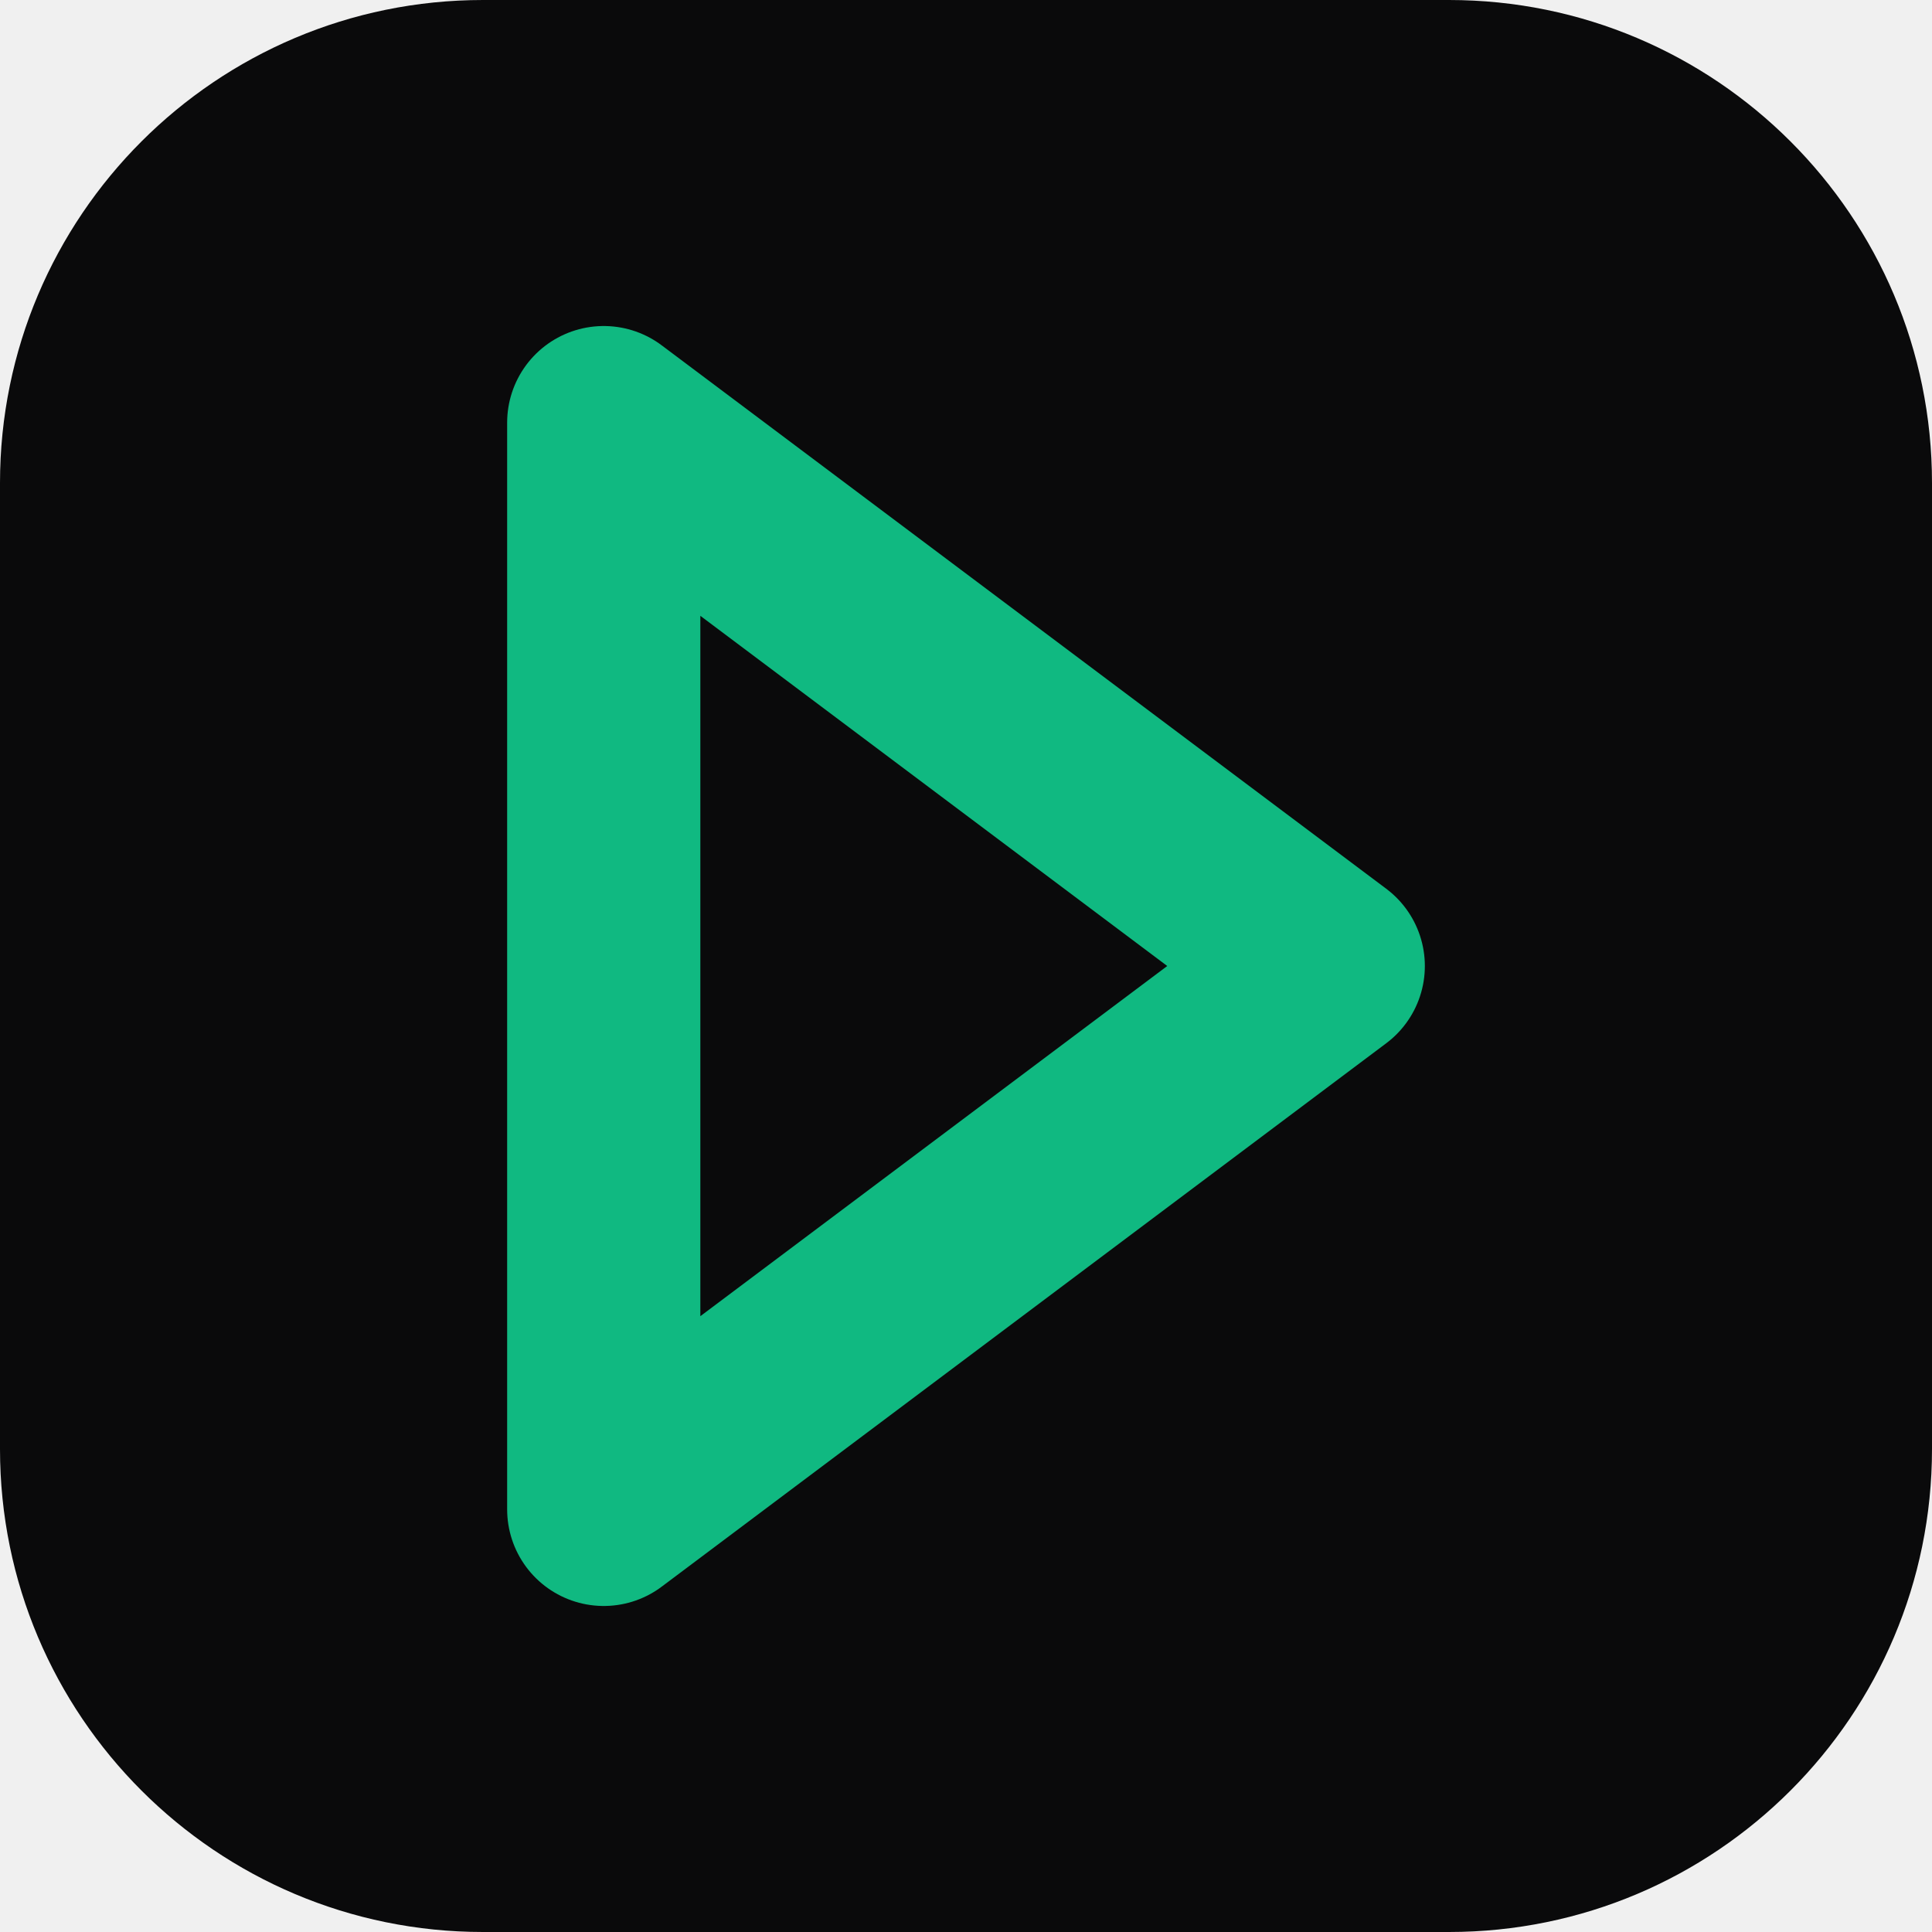
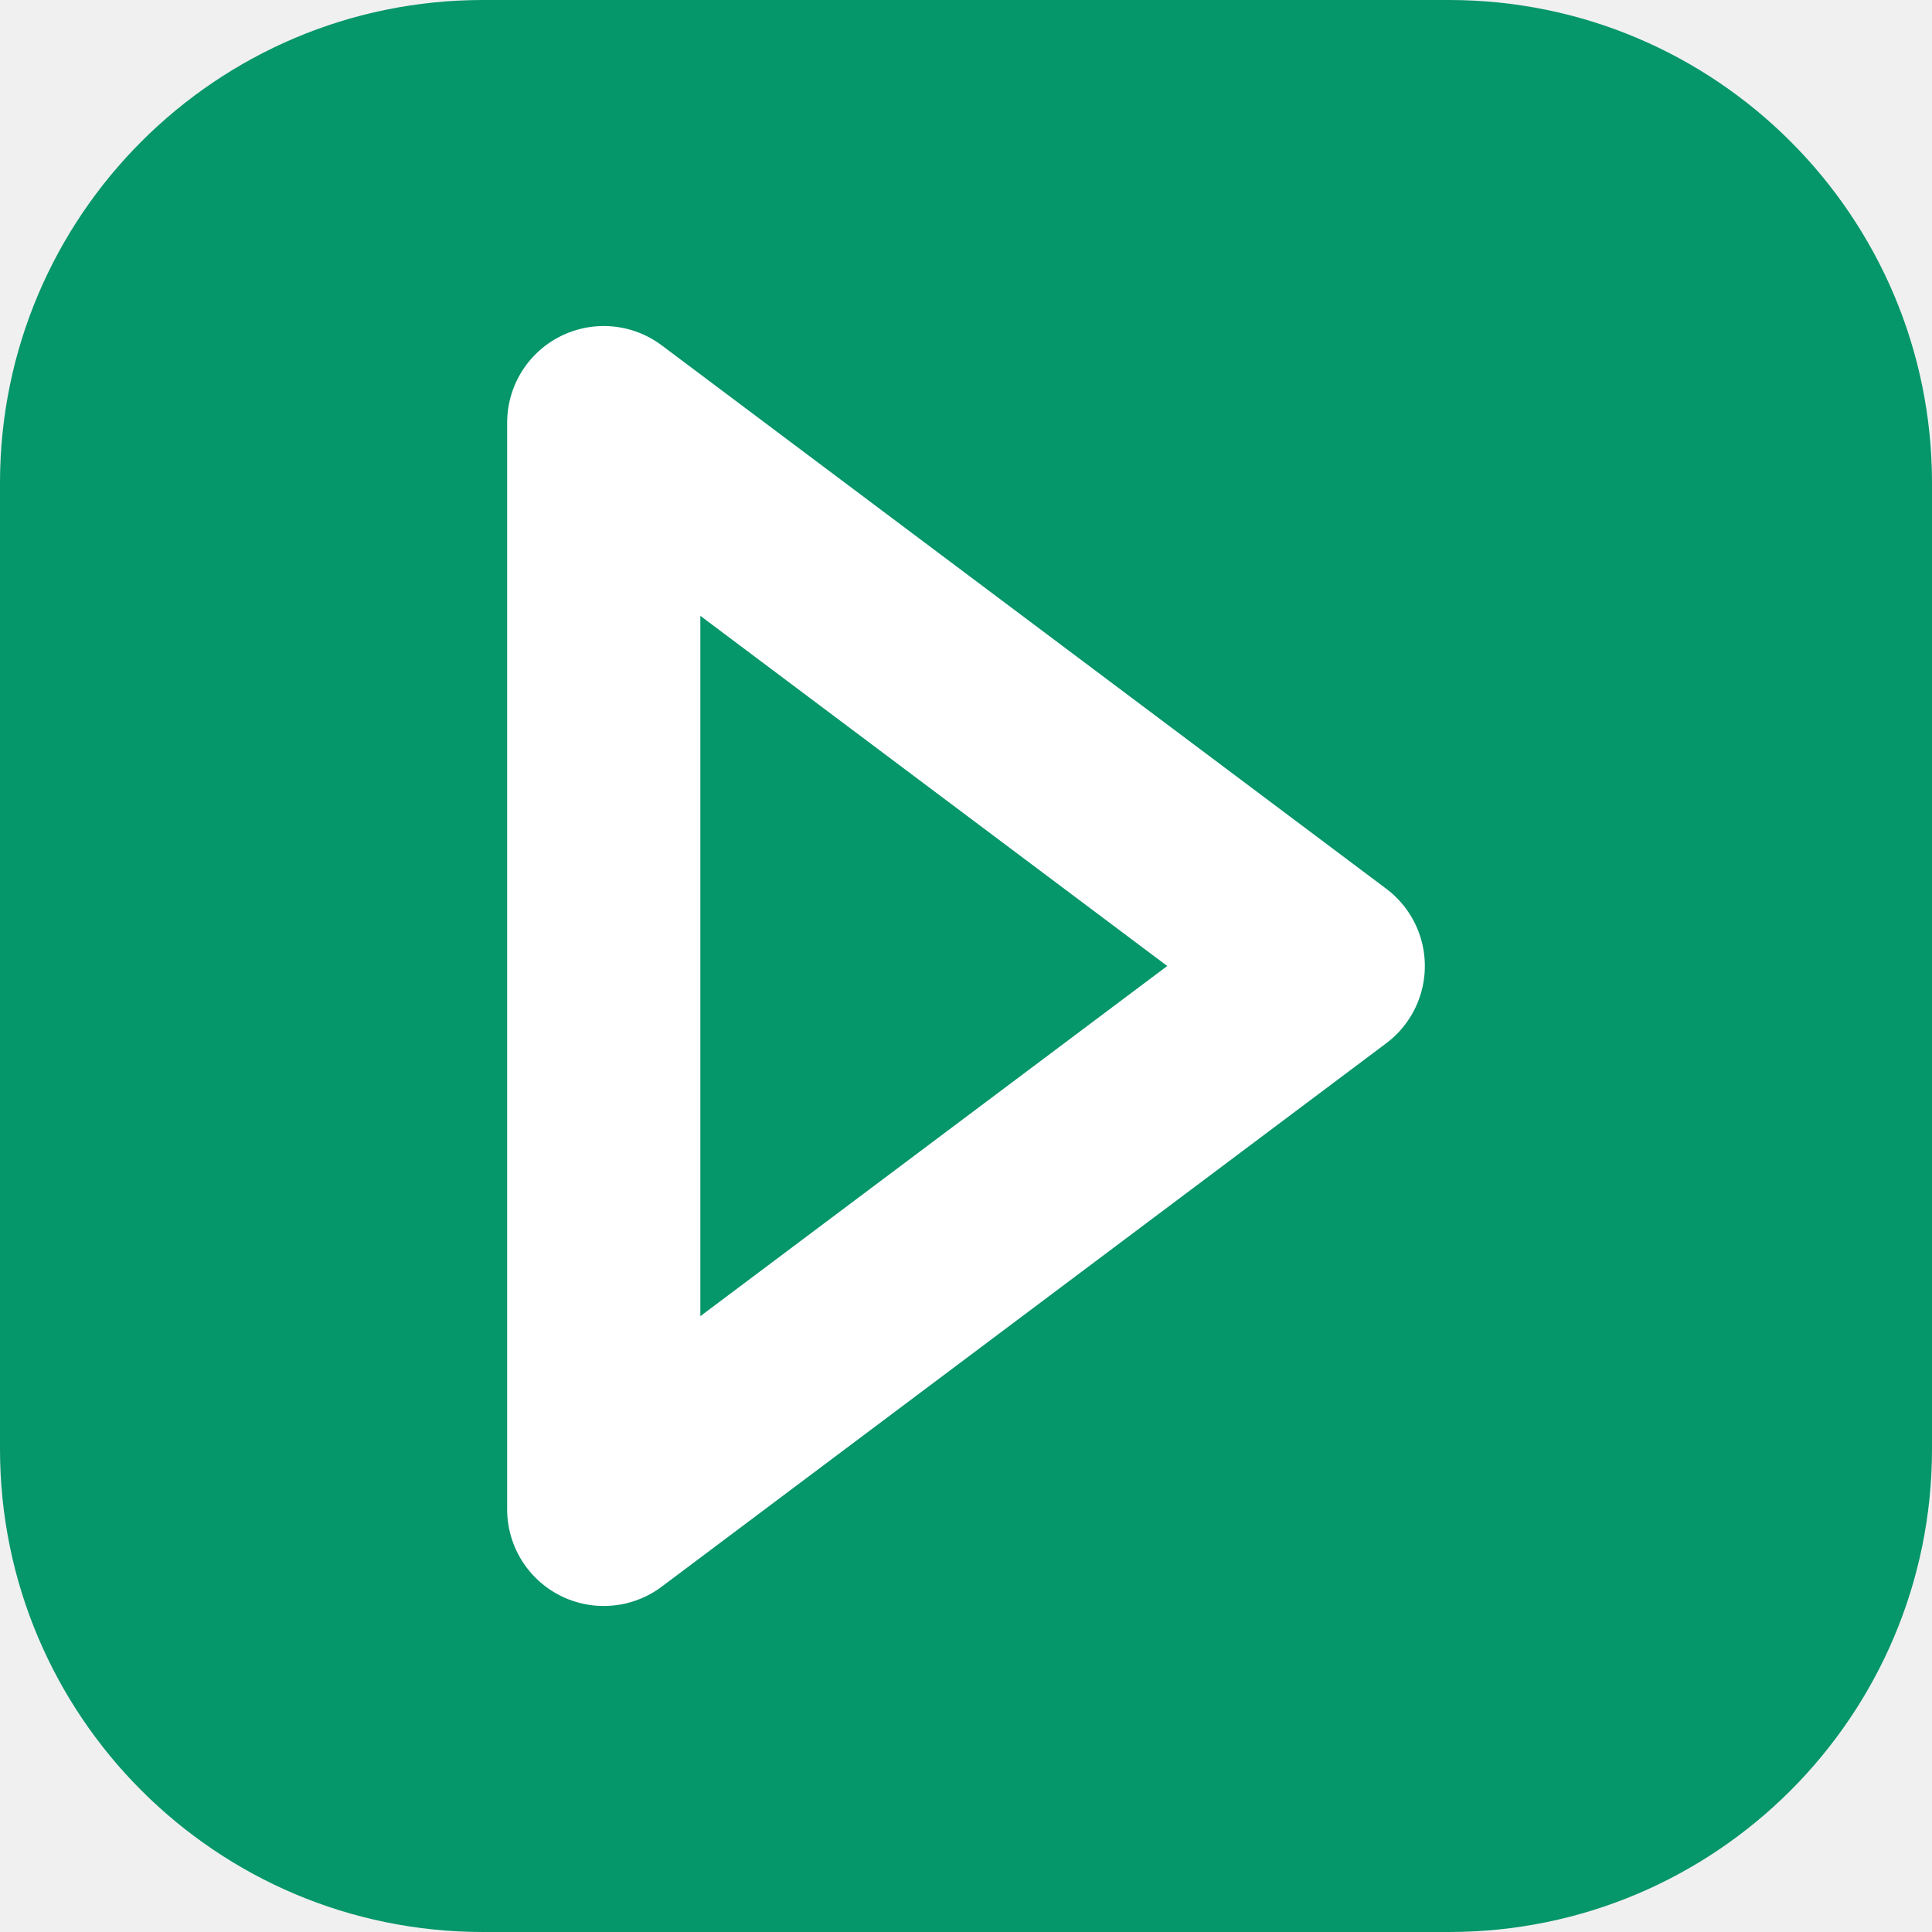
<svg xmlns="http://www.w3.org/2000/svg" viewBox="0 0 32 32">
-   <rect width="32" height="32" rx="8" fill="#0a0a0b" />
-   <path d="M10 7v18M10 7l12 9-12 9" fill="none" stroke="#10b981" stroke-width="3.2" stroke-linecap="round" stroke-linejoin="round" />
+   <rect width="32" height="32" rx="8" fill="#059669" />
+   <path d="M10 7v18M10 7l12 9-12 9" fill="none" stroke="#ffffff" stroke-width="3.2" stroke-linecap="round" stroke-linejoin="round" />
</svg>
